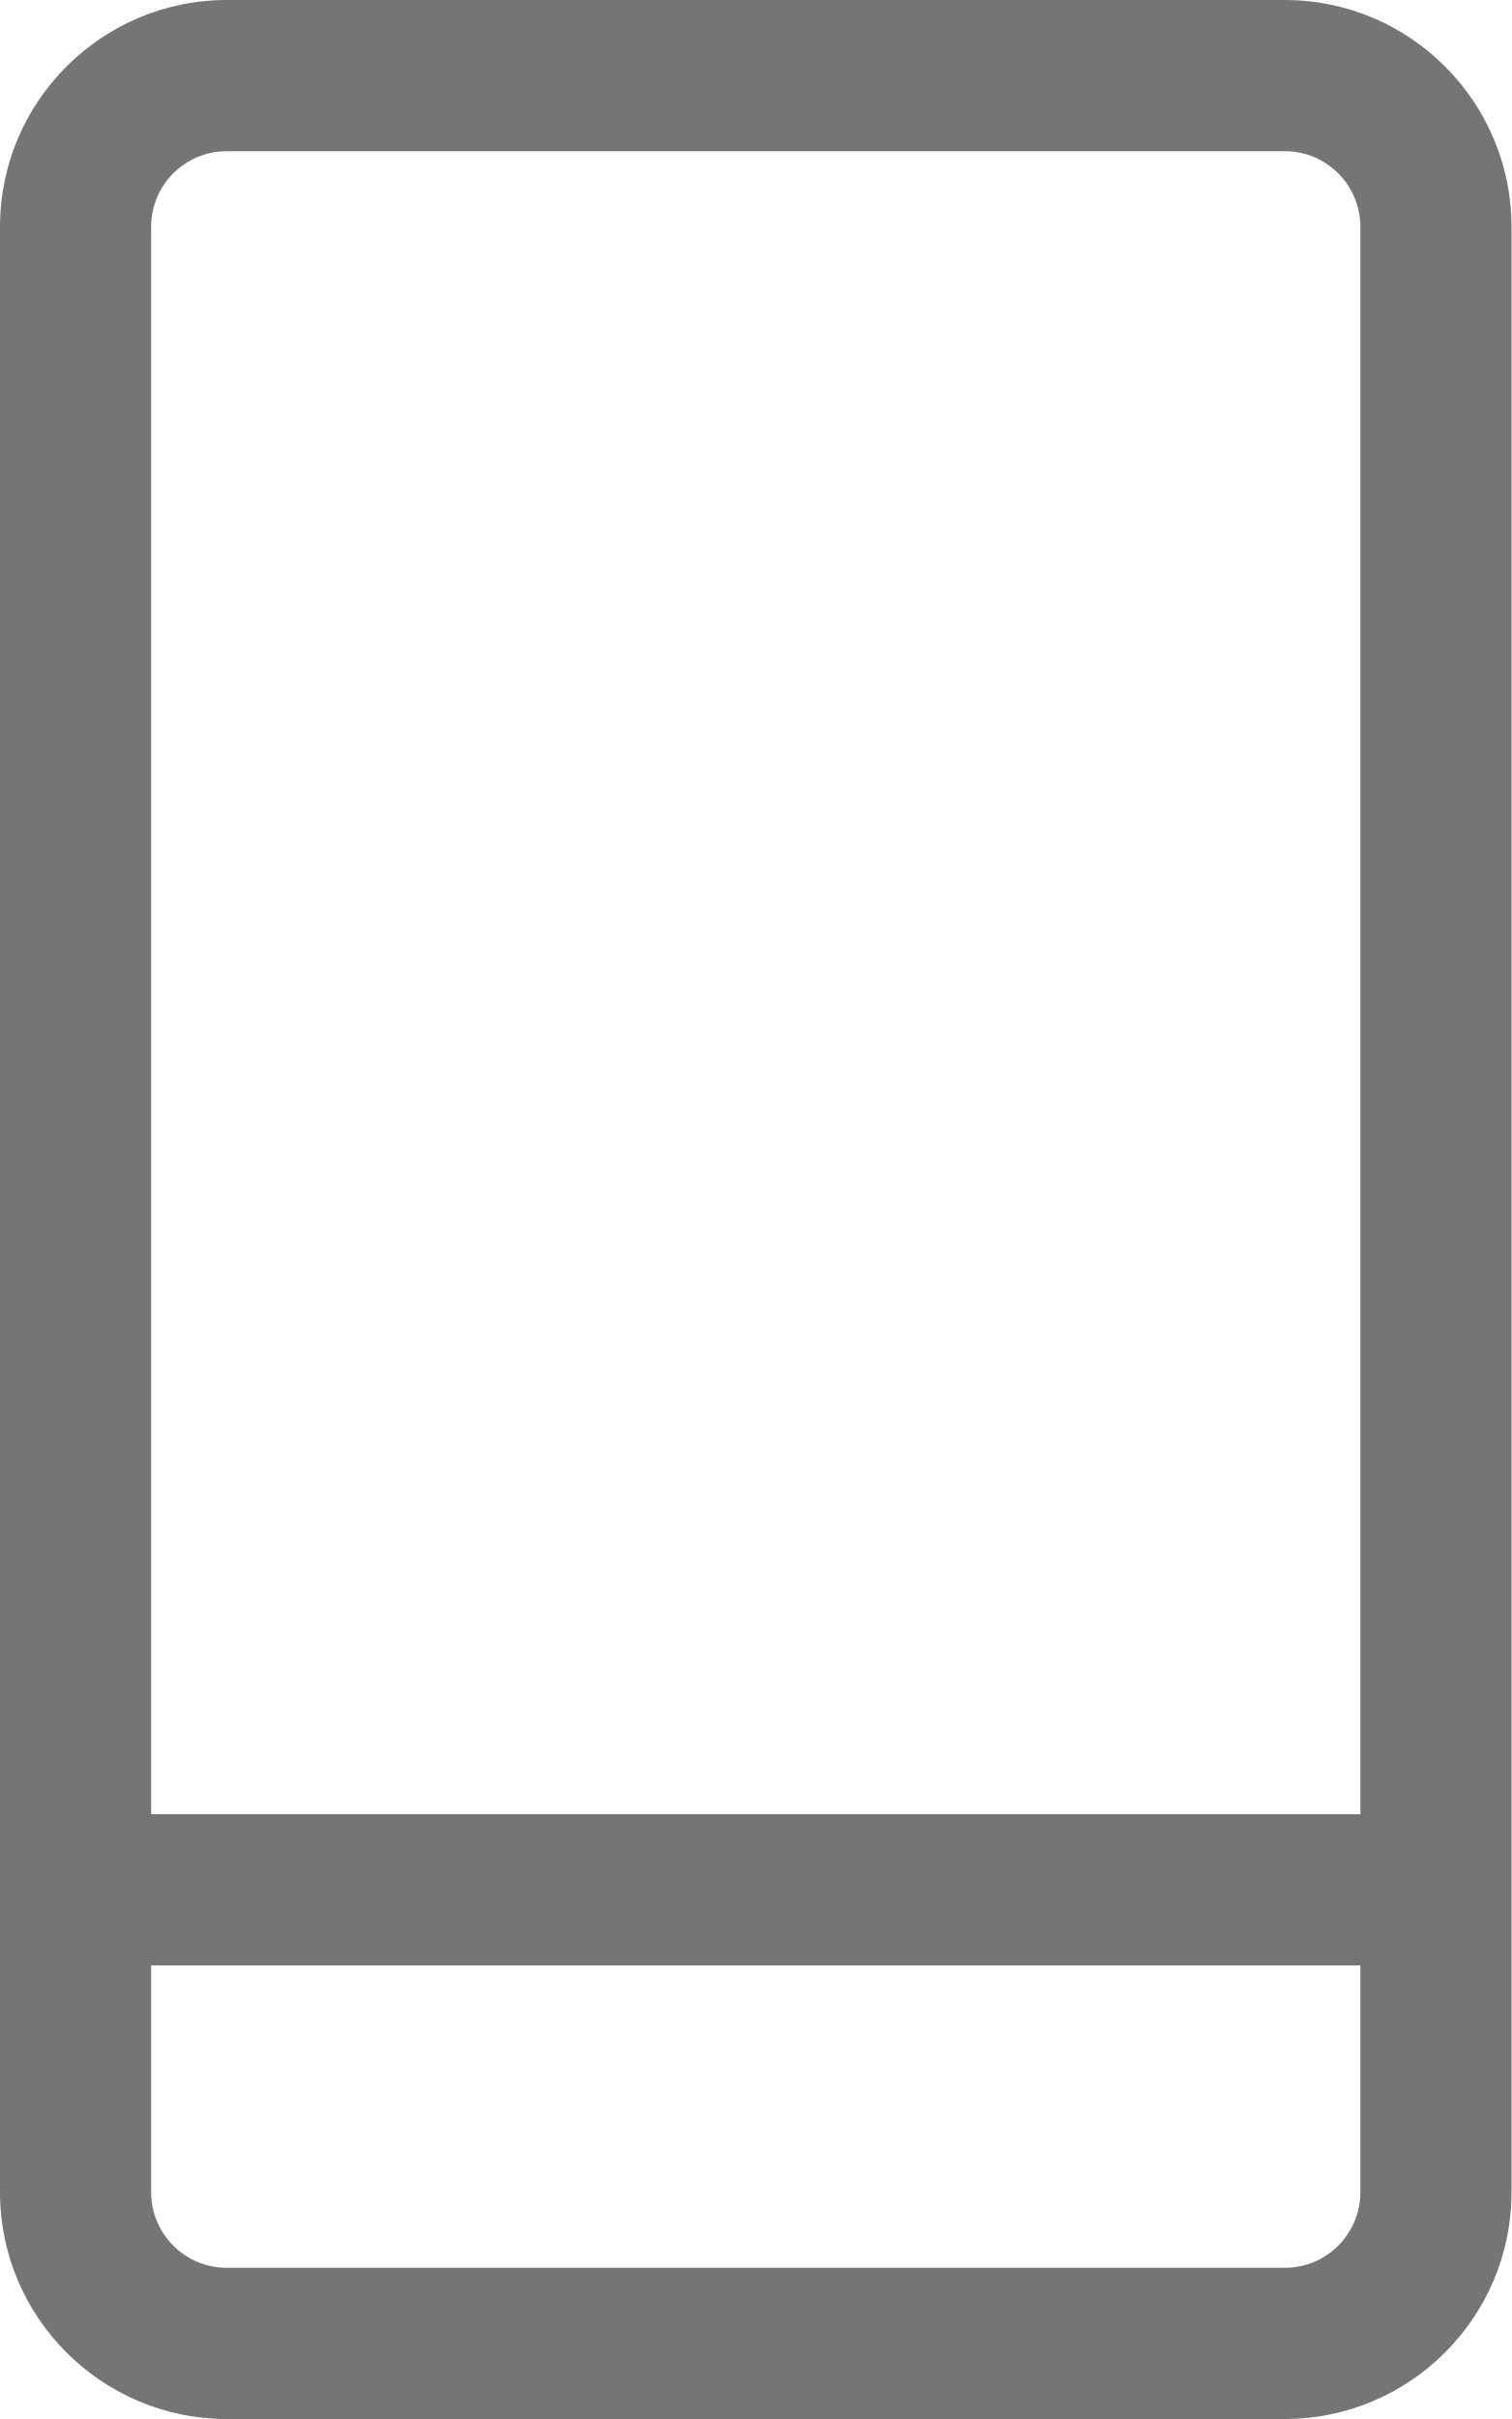
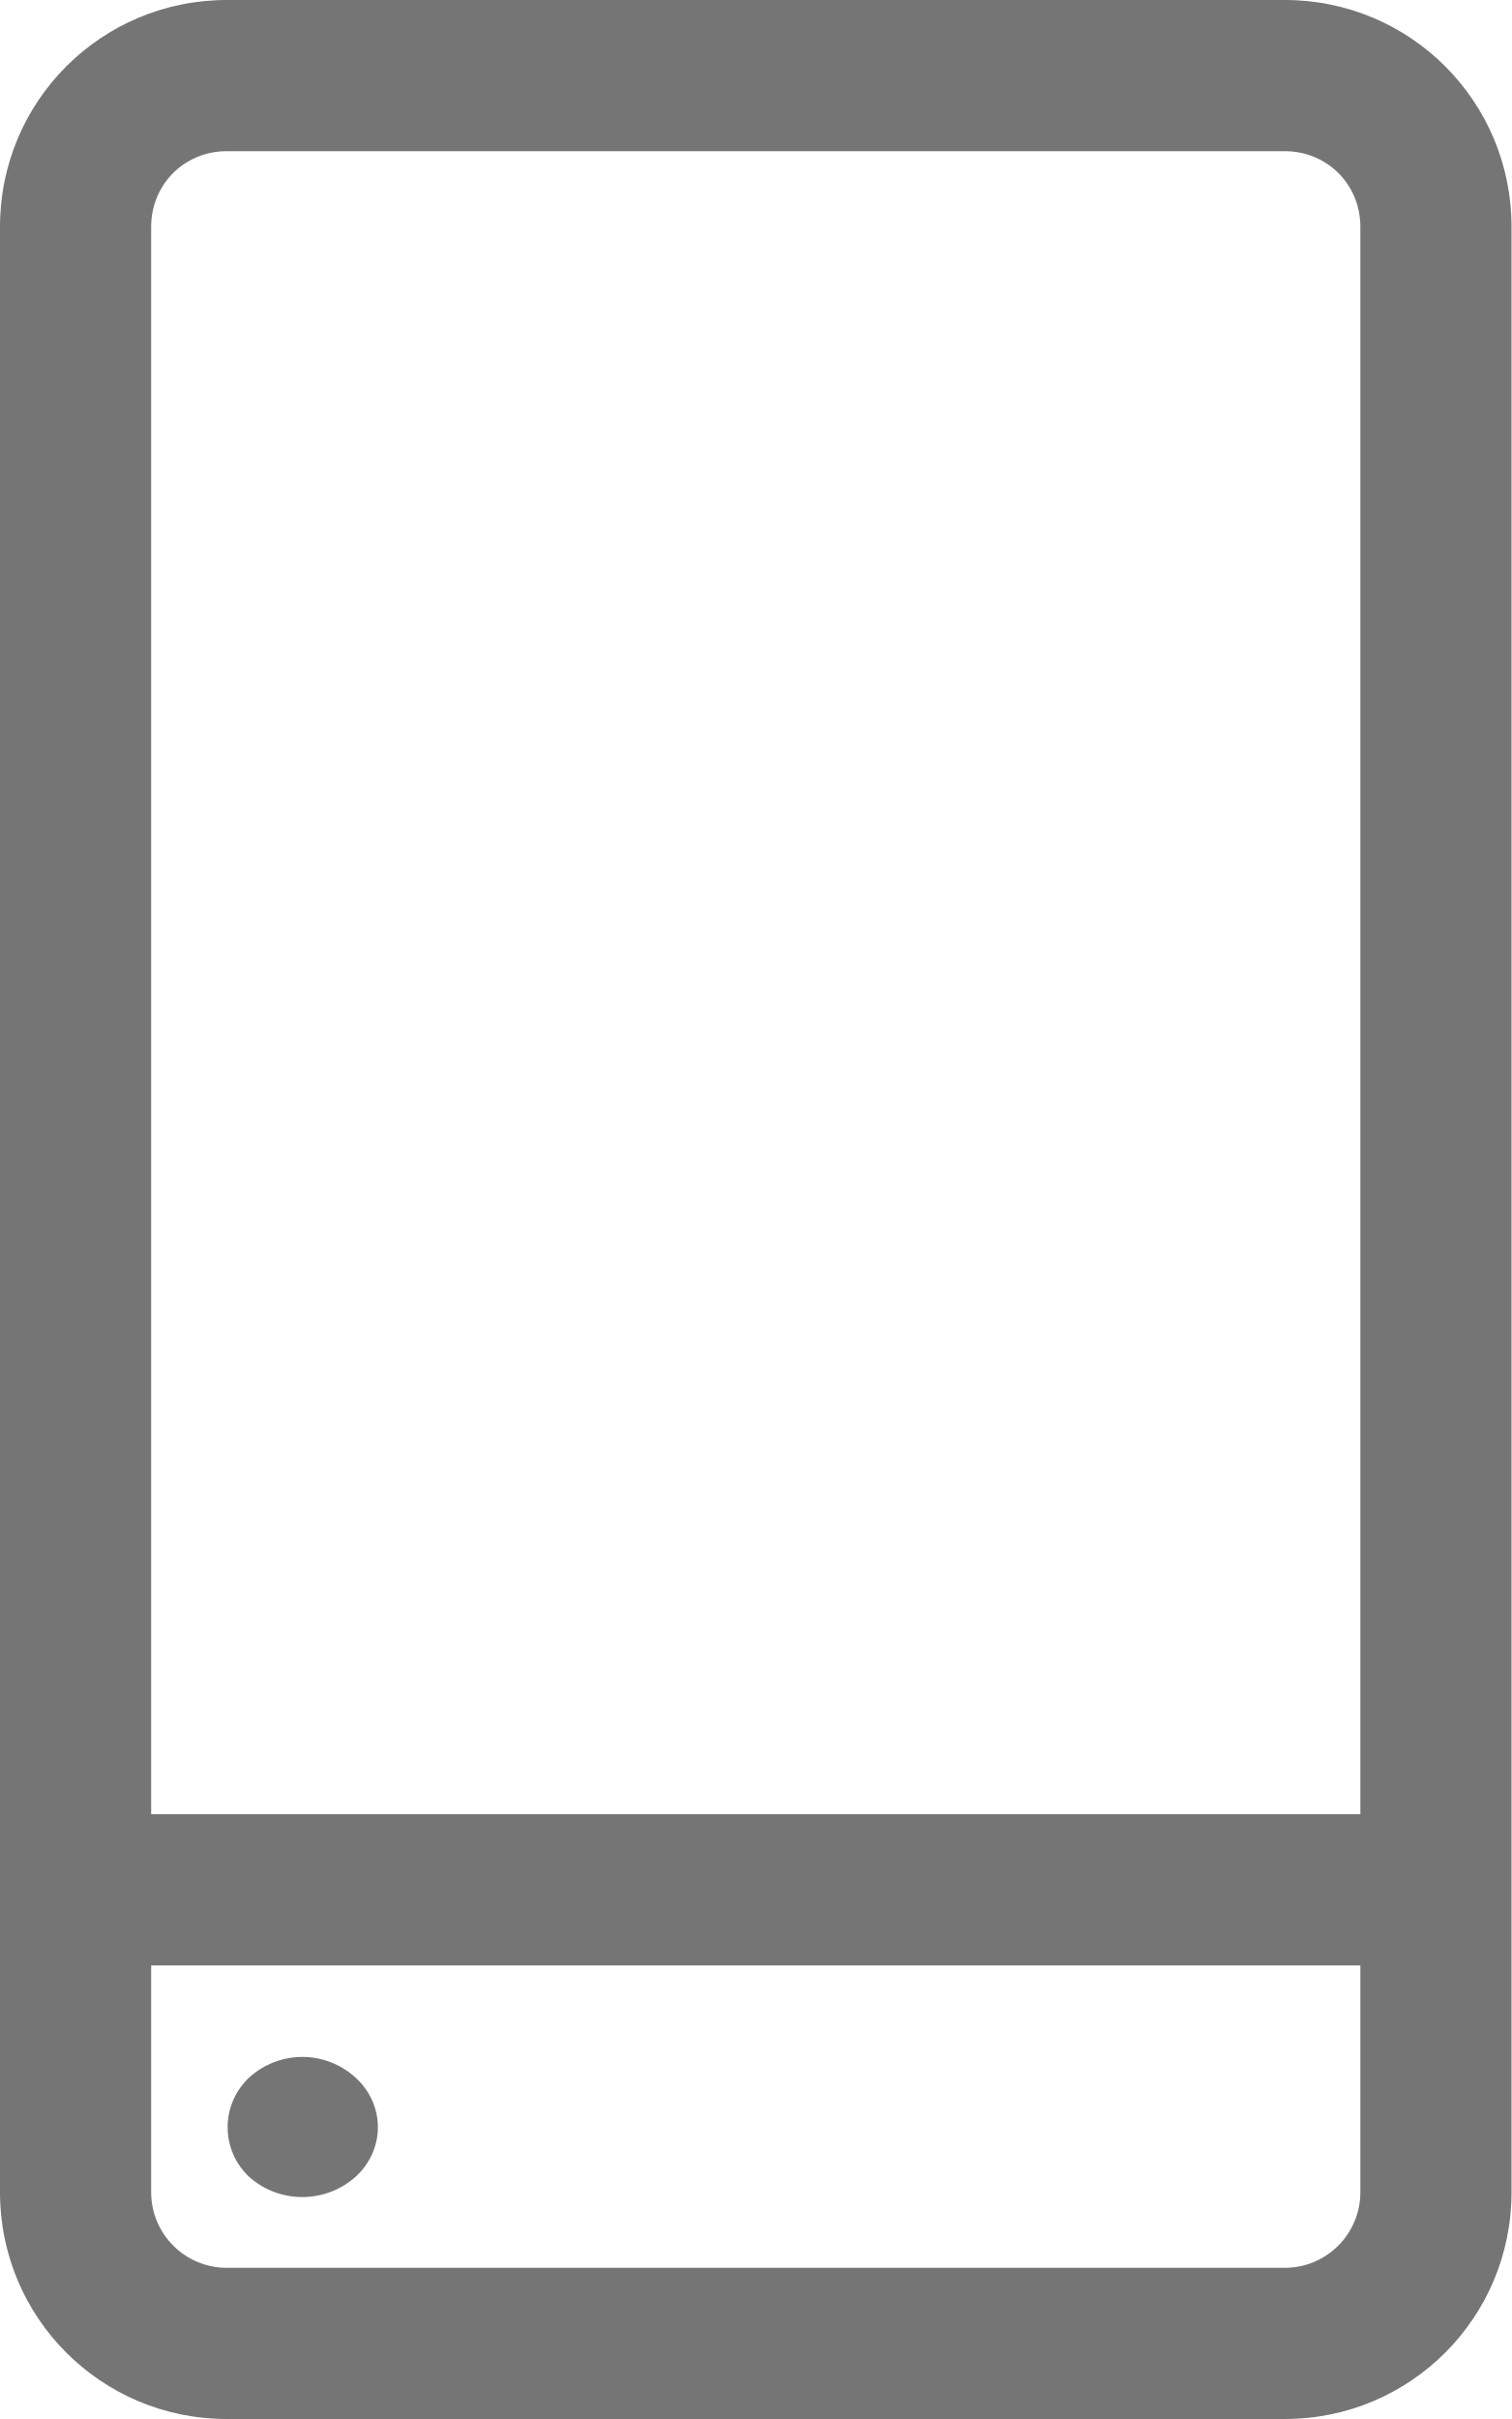
<svg xmlns="http://www.w3.org/2000/svg" width="10" height="16" fill="none">
-   <path d="M8.5 0h-7C.673 0 0 .673 0 1.5v13c0 .827.673 1.5 1.5 1.5h7c.827 0 1.5-.673 1.5-1.5v-13C10 .673 9.327 0 8.5 0Zm-7 1h7a.5.5 0 0 1 .5.5V12H1V1.5a.5.5 0 0 1 .5-.5Zm7 14h-7a.5.5 0 0 1-.5-.5V13h8v1.5a.5.5 0 0 1-.5.5Z" fill="#757575" />
+   <path d="M8.5 0h-7C.67 0 0 .67 0 1.5v13c0 .83.67 1.5 1.5 1.5h7c.83 0 1.5-.67 1.5-1.5v-13C10 .67 9.33 0 8.5 0Zm-7 1h7c.28 0 .5.22.5.5V12H1V1.5c0-.28.22-.5.5-.5Zm7 14h-7a.5.5 0 0 1-.5-.5V13h8v1.5a.5.5 0 0 1-.5.5Z" fill="#757575" />
+   <path d="M2.35 13.74c.2.18.2.48 0 .66a.53.53 0 0 1-.7 0 .45.45 0 0 1 0-.66c.2-.18.5-.18.7 0Z" fill="#757575" />
</svg>
